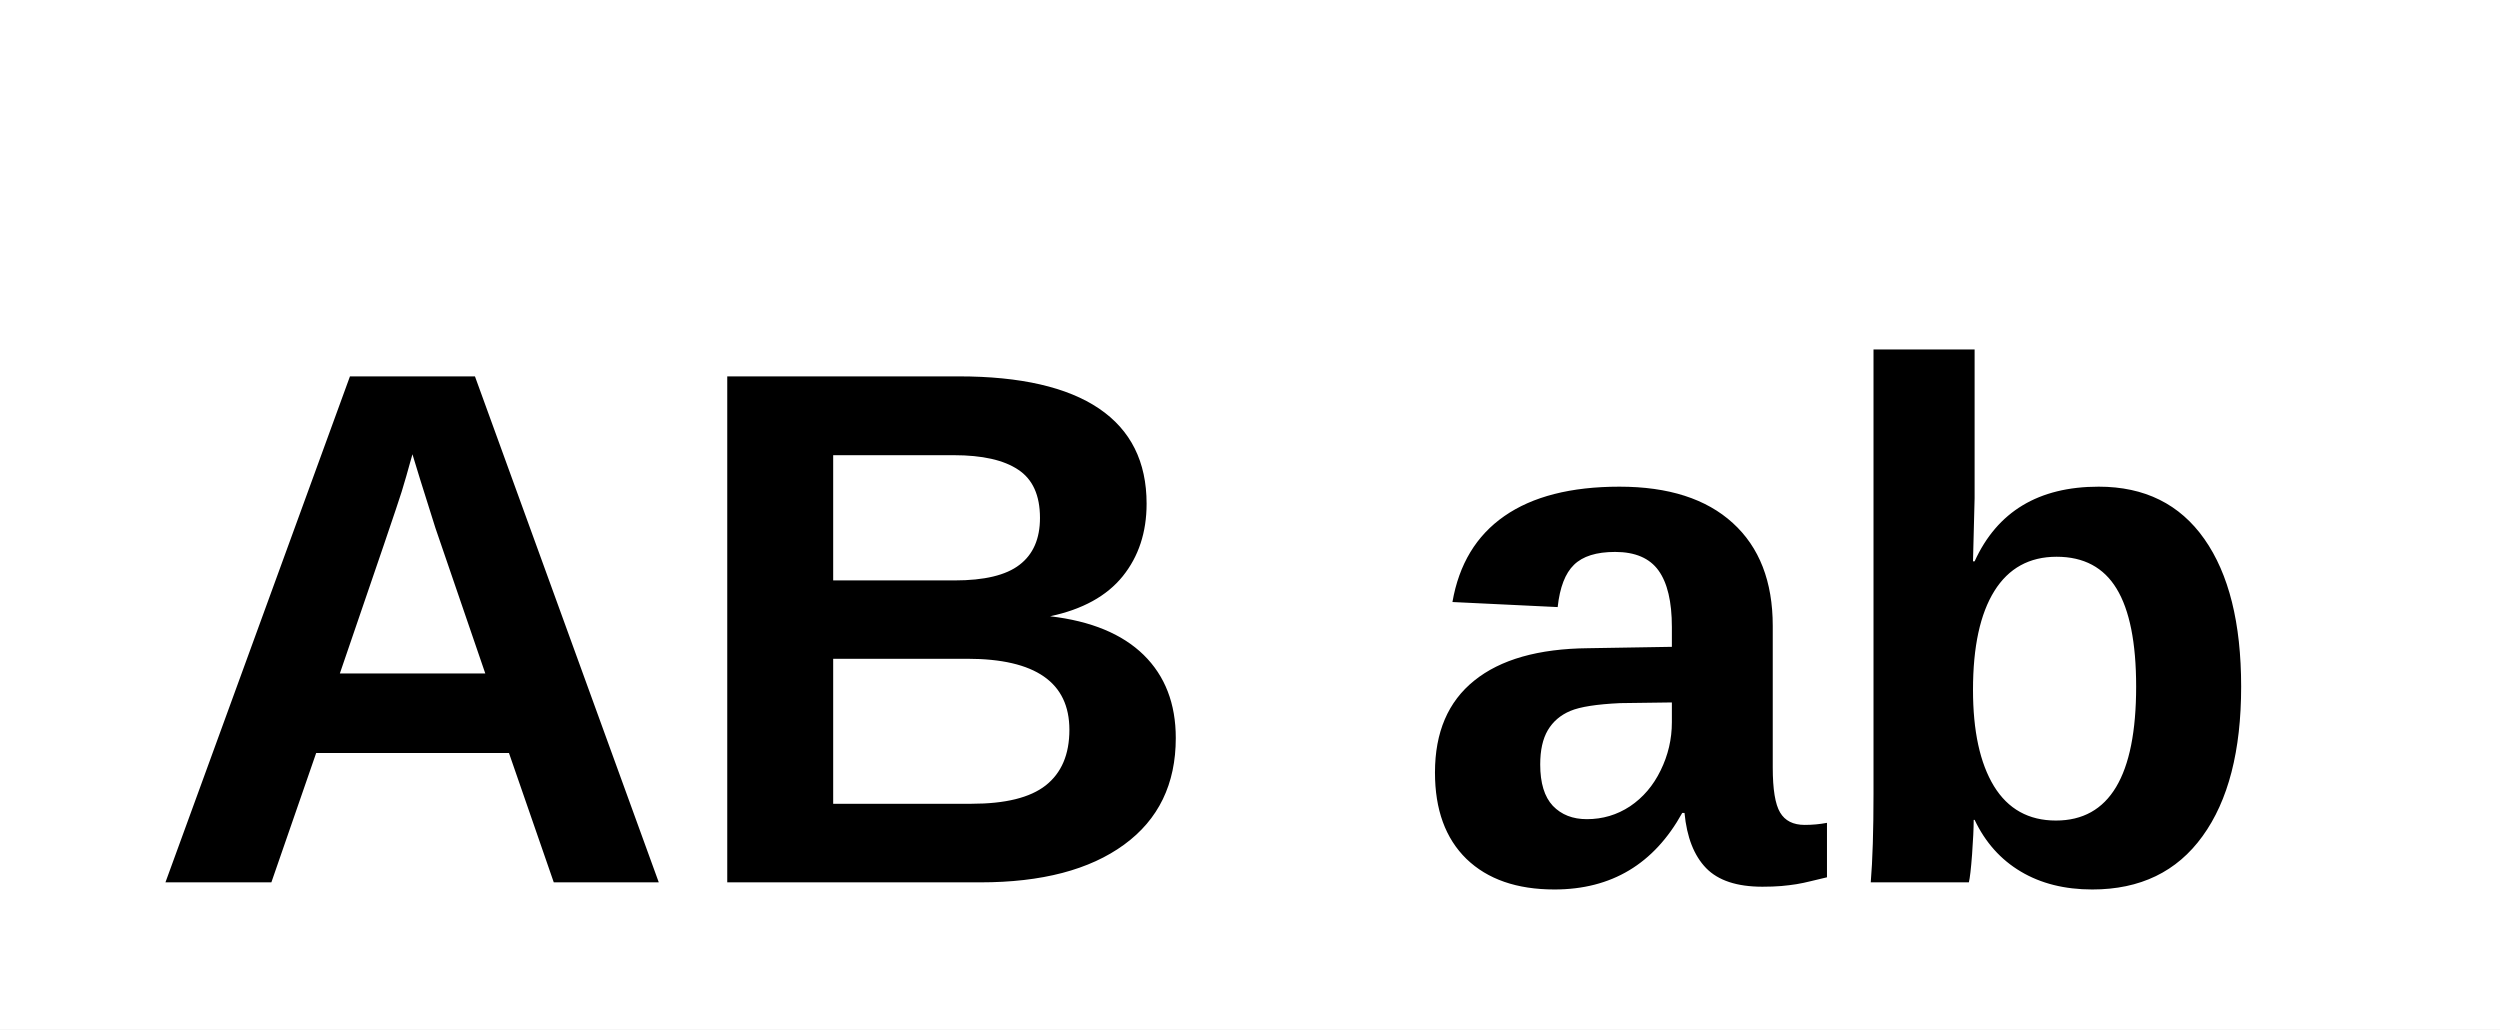
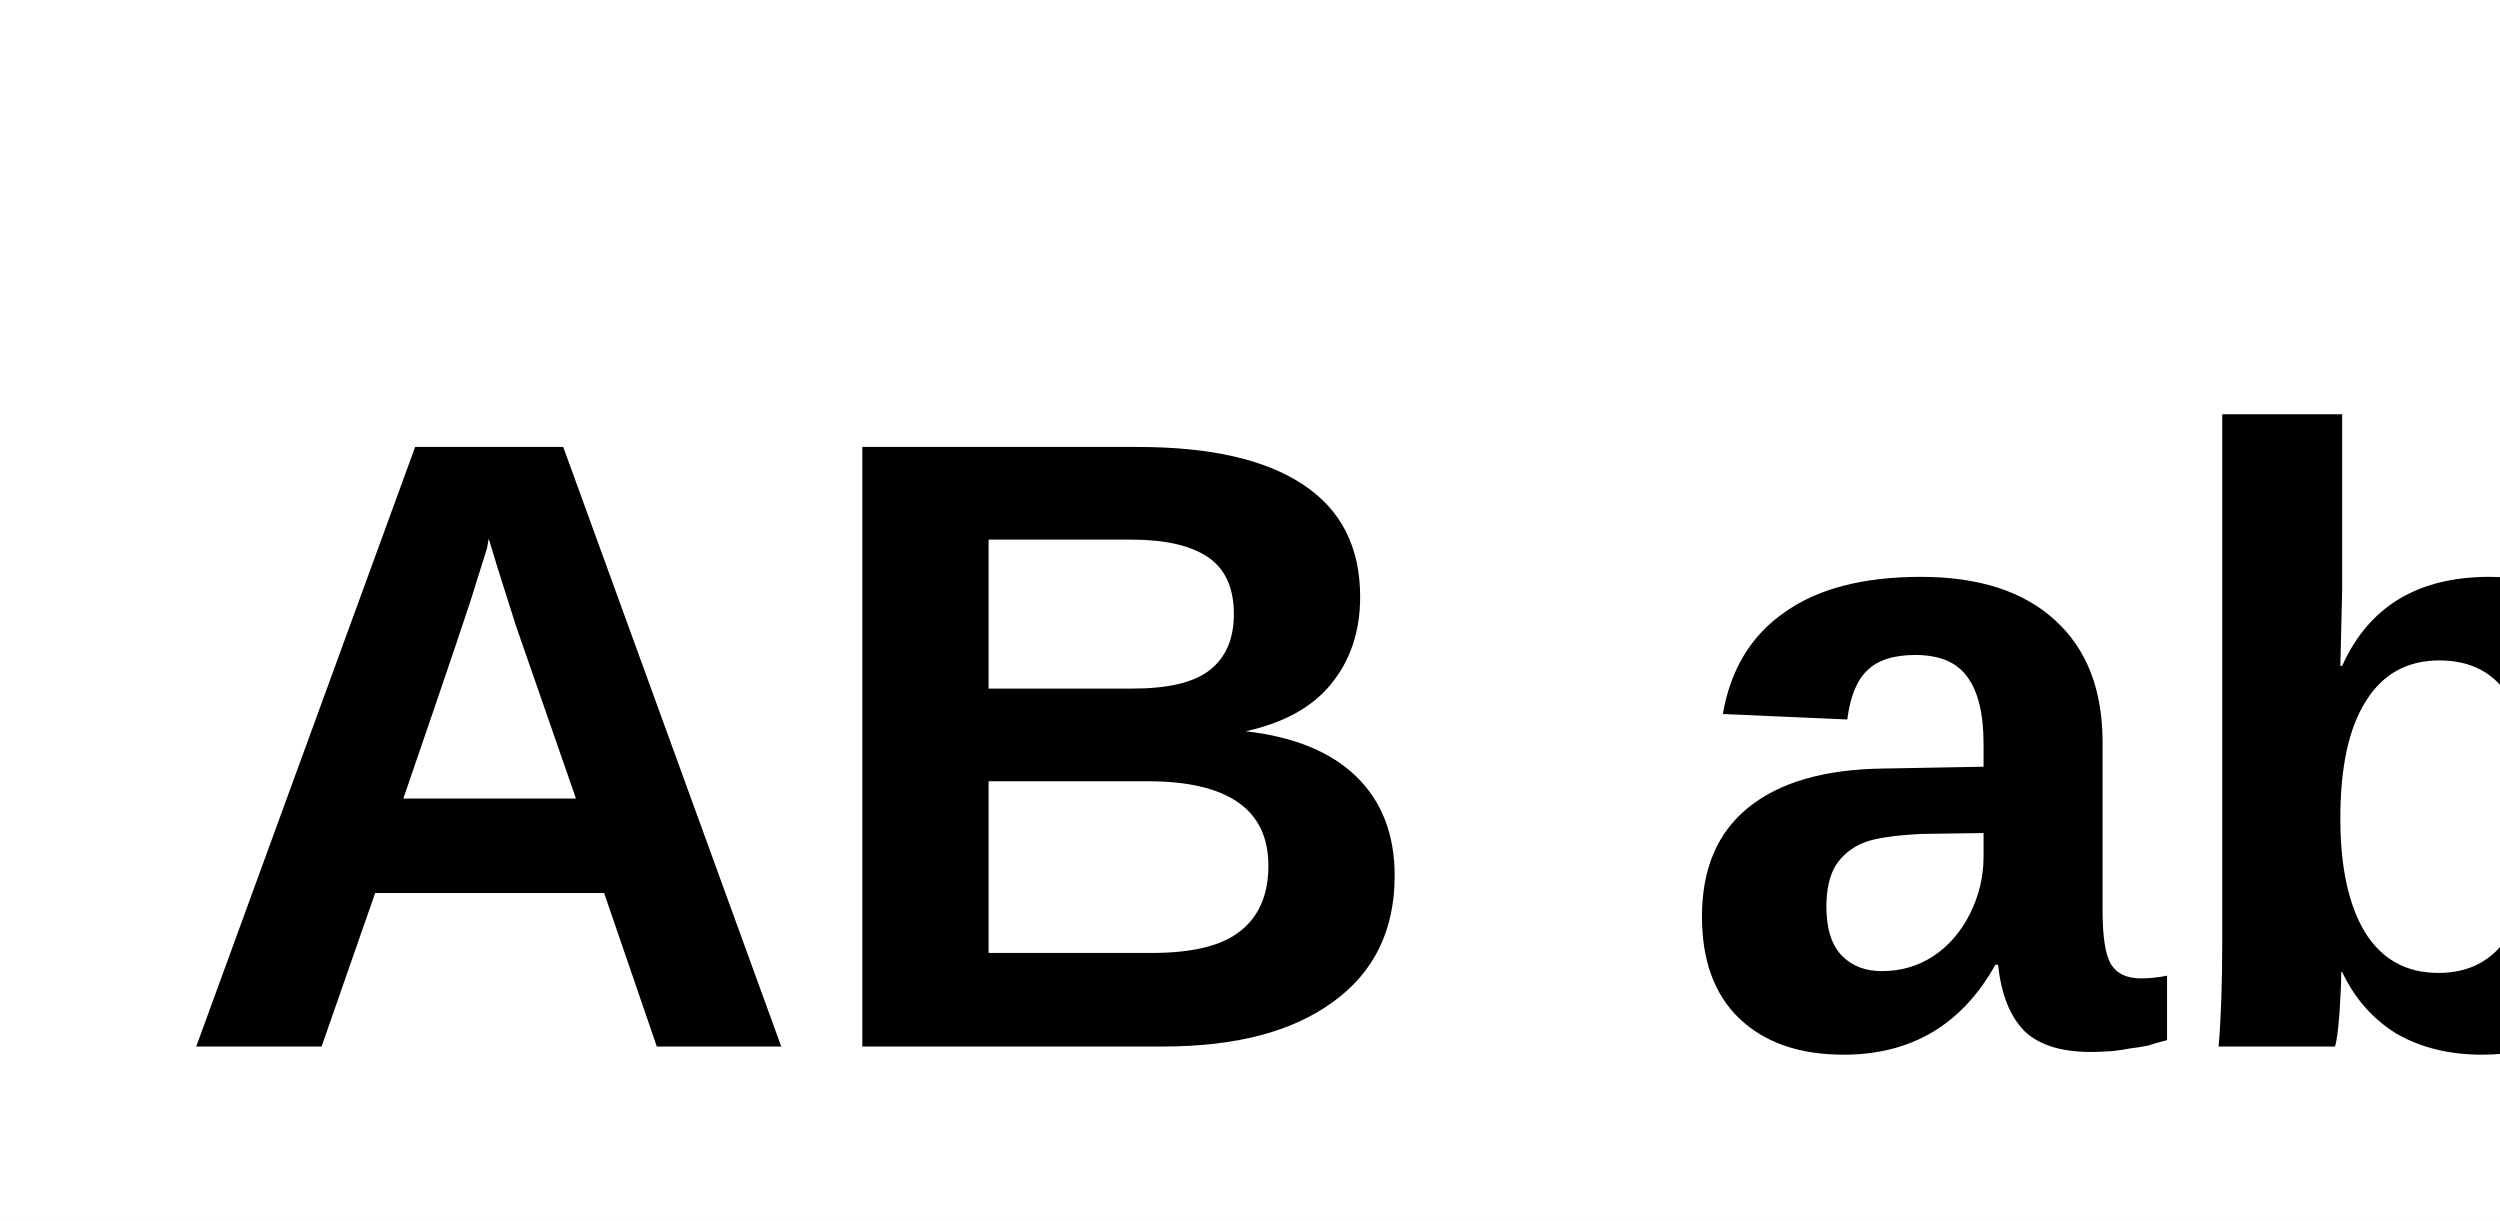
- <svg xmlns="http://www.w3.org/2000/svg" width="170.0px" height="70.0px" viewBox="0 0 170.0 70.0">
+ <svg xmlns="http://www.w3.org/2000/svg" width="43.0px" height="21.0px" viewBox="0 0 43.0 21.0">
  <rect width="100%" height="100%" fill="white" />
-   <text x="10.0" y="60.0" font-family="Arial" font-size="50.0" font-weight="1000" transform="skewX(0)" fill="black">AB ab</text>
+   <text x="3.0" y="18.0" font-family="Arial" font-size="15" font-weight="1000" transform="skewX(0) scale(1.0, 1)" fill="black">AB ab</text>
</svg>
